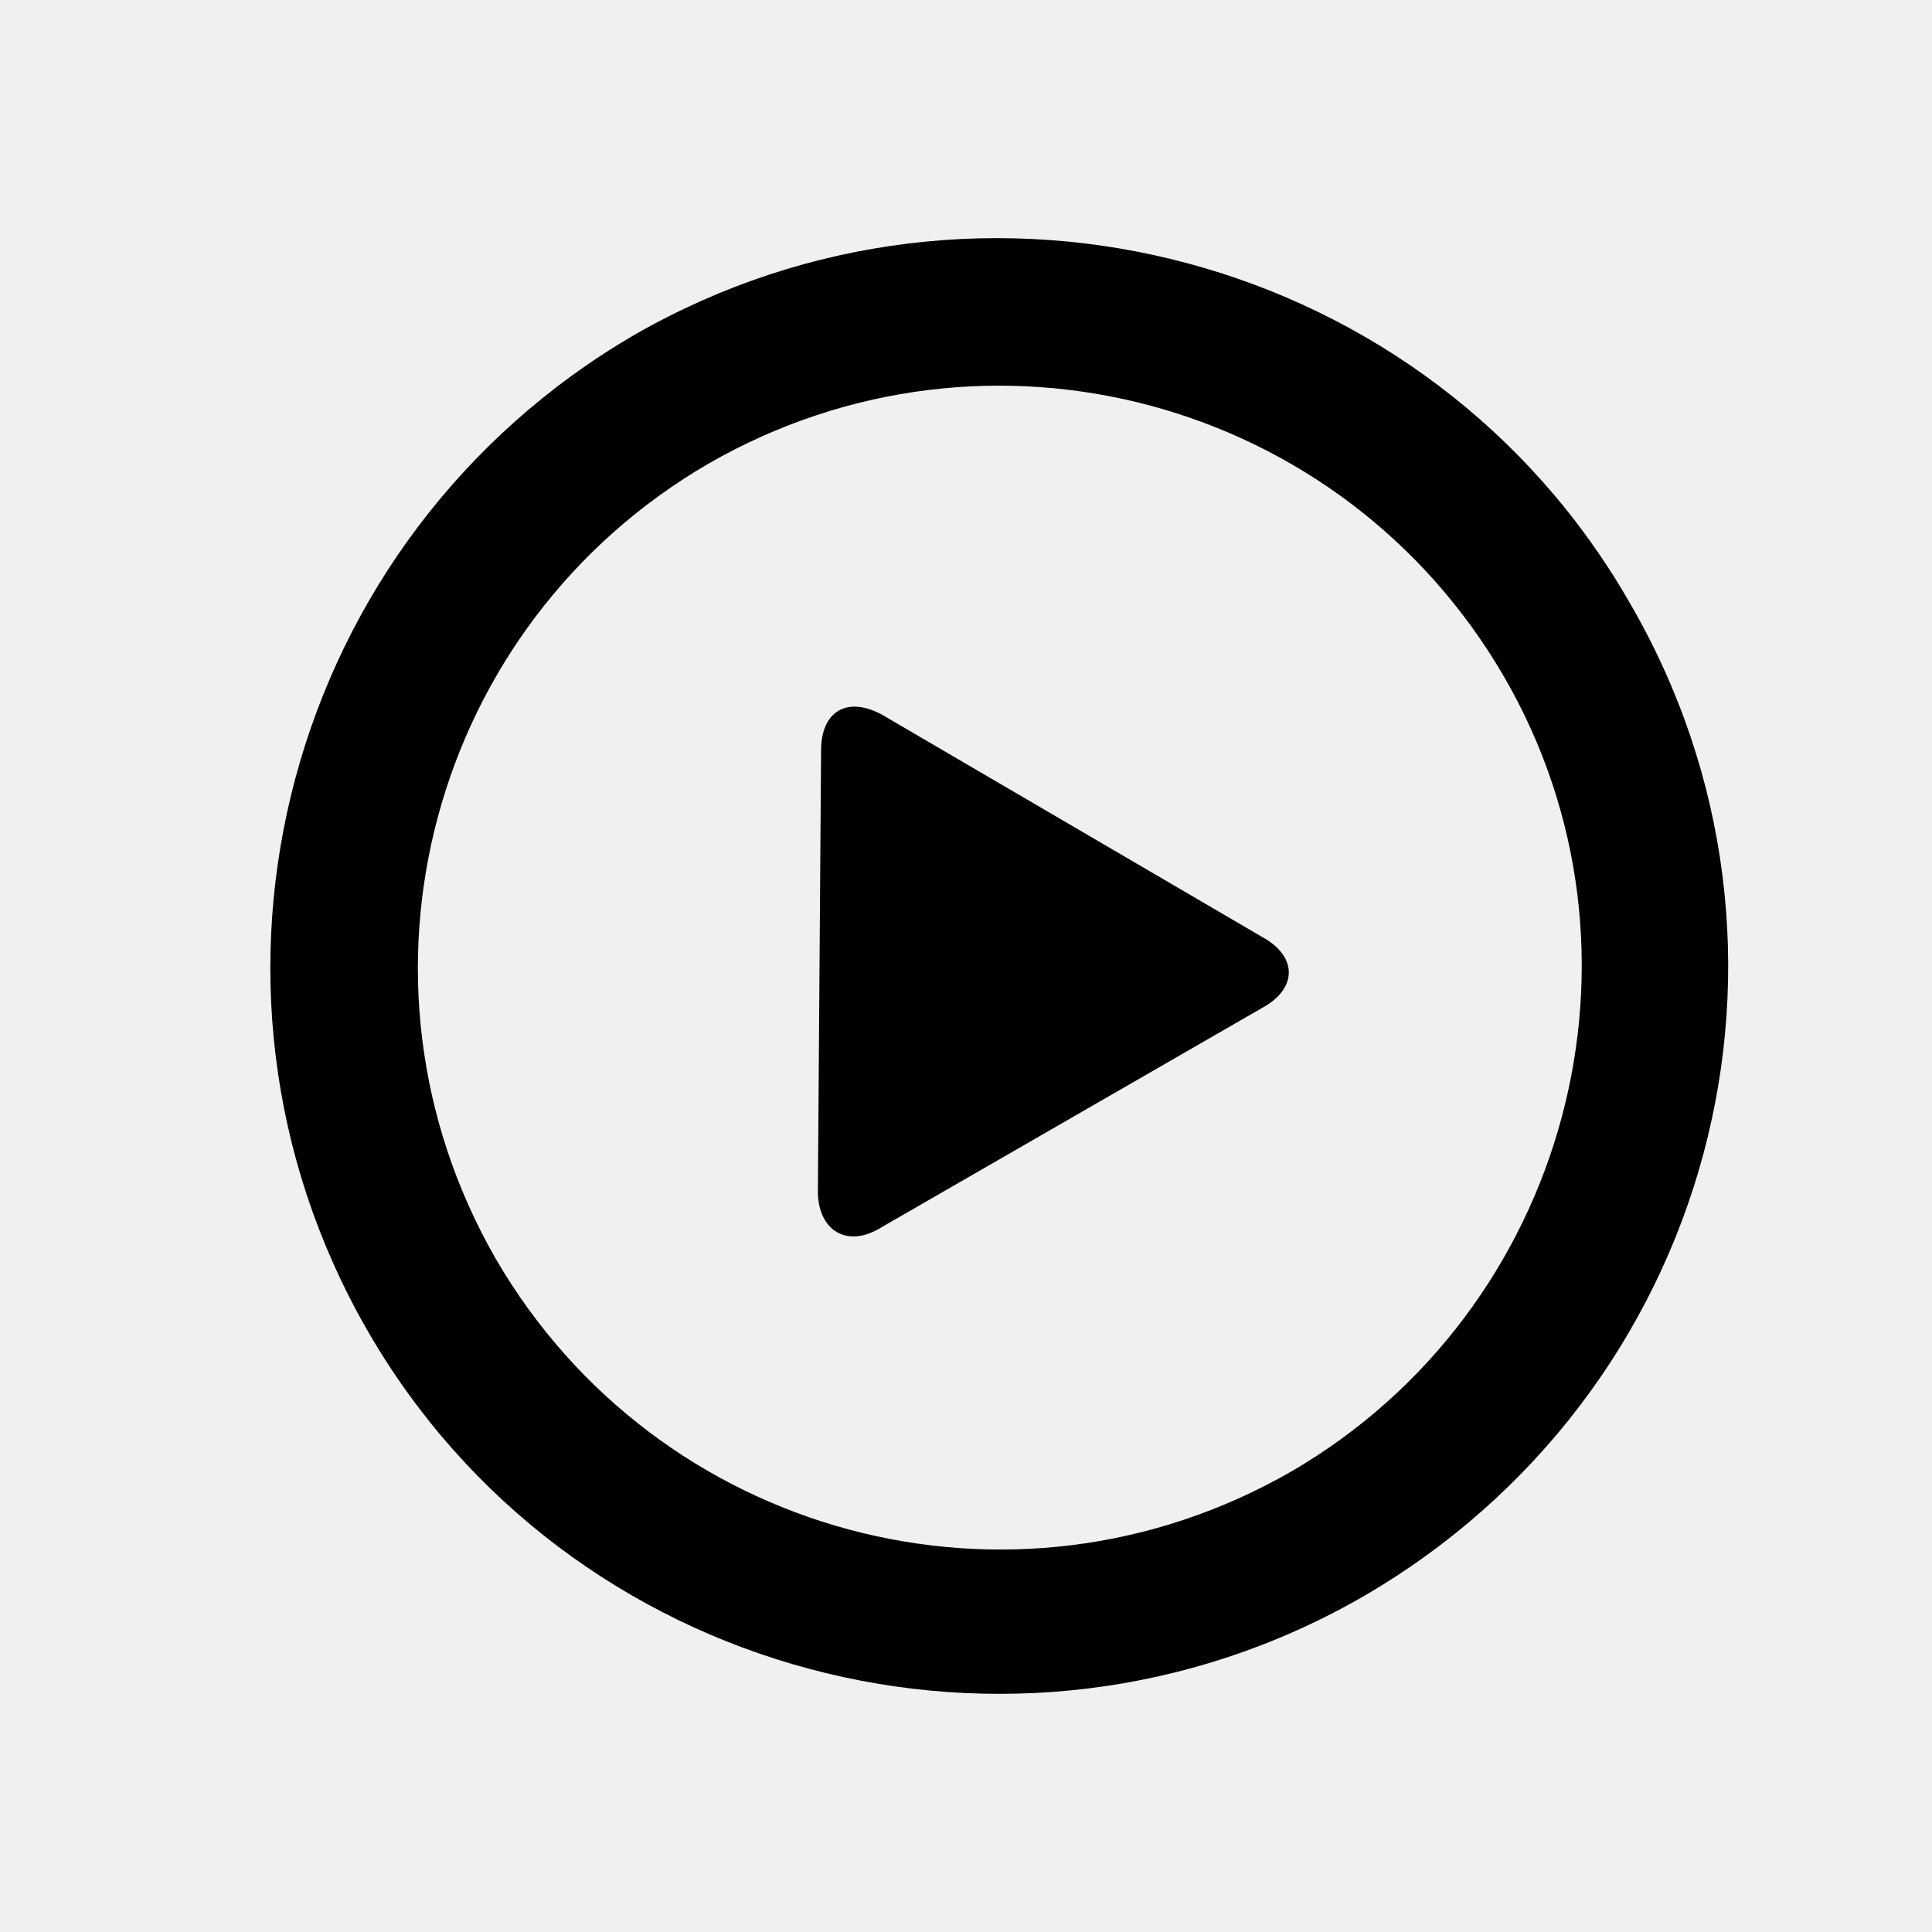
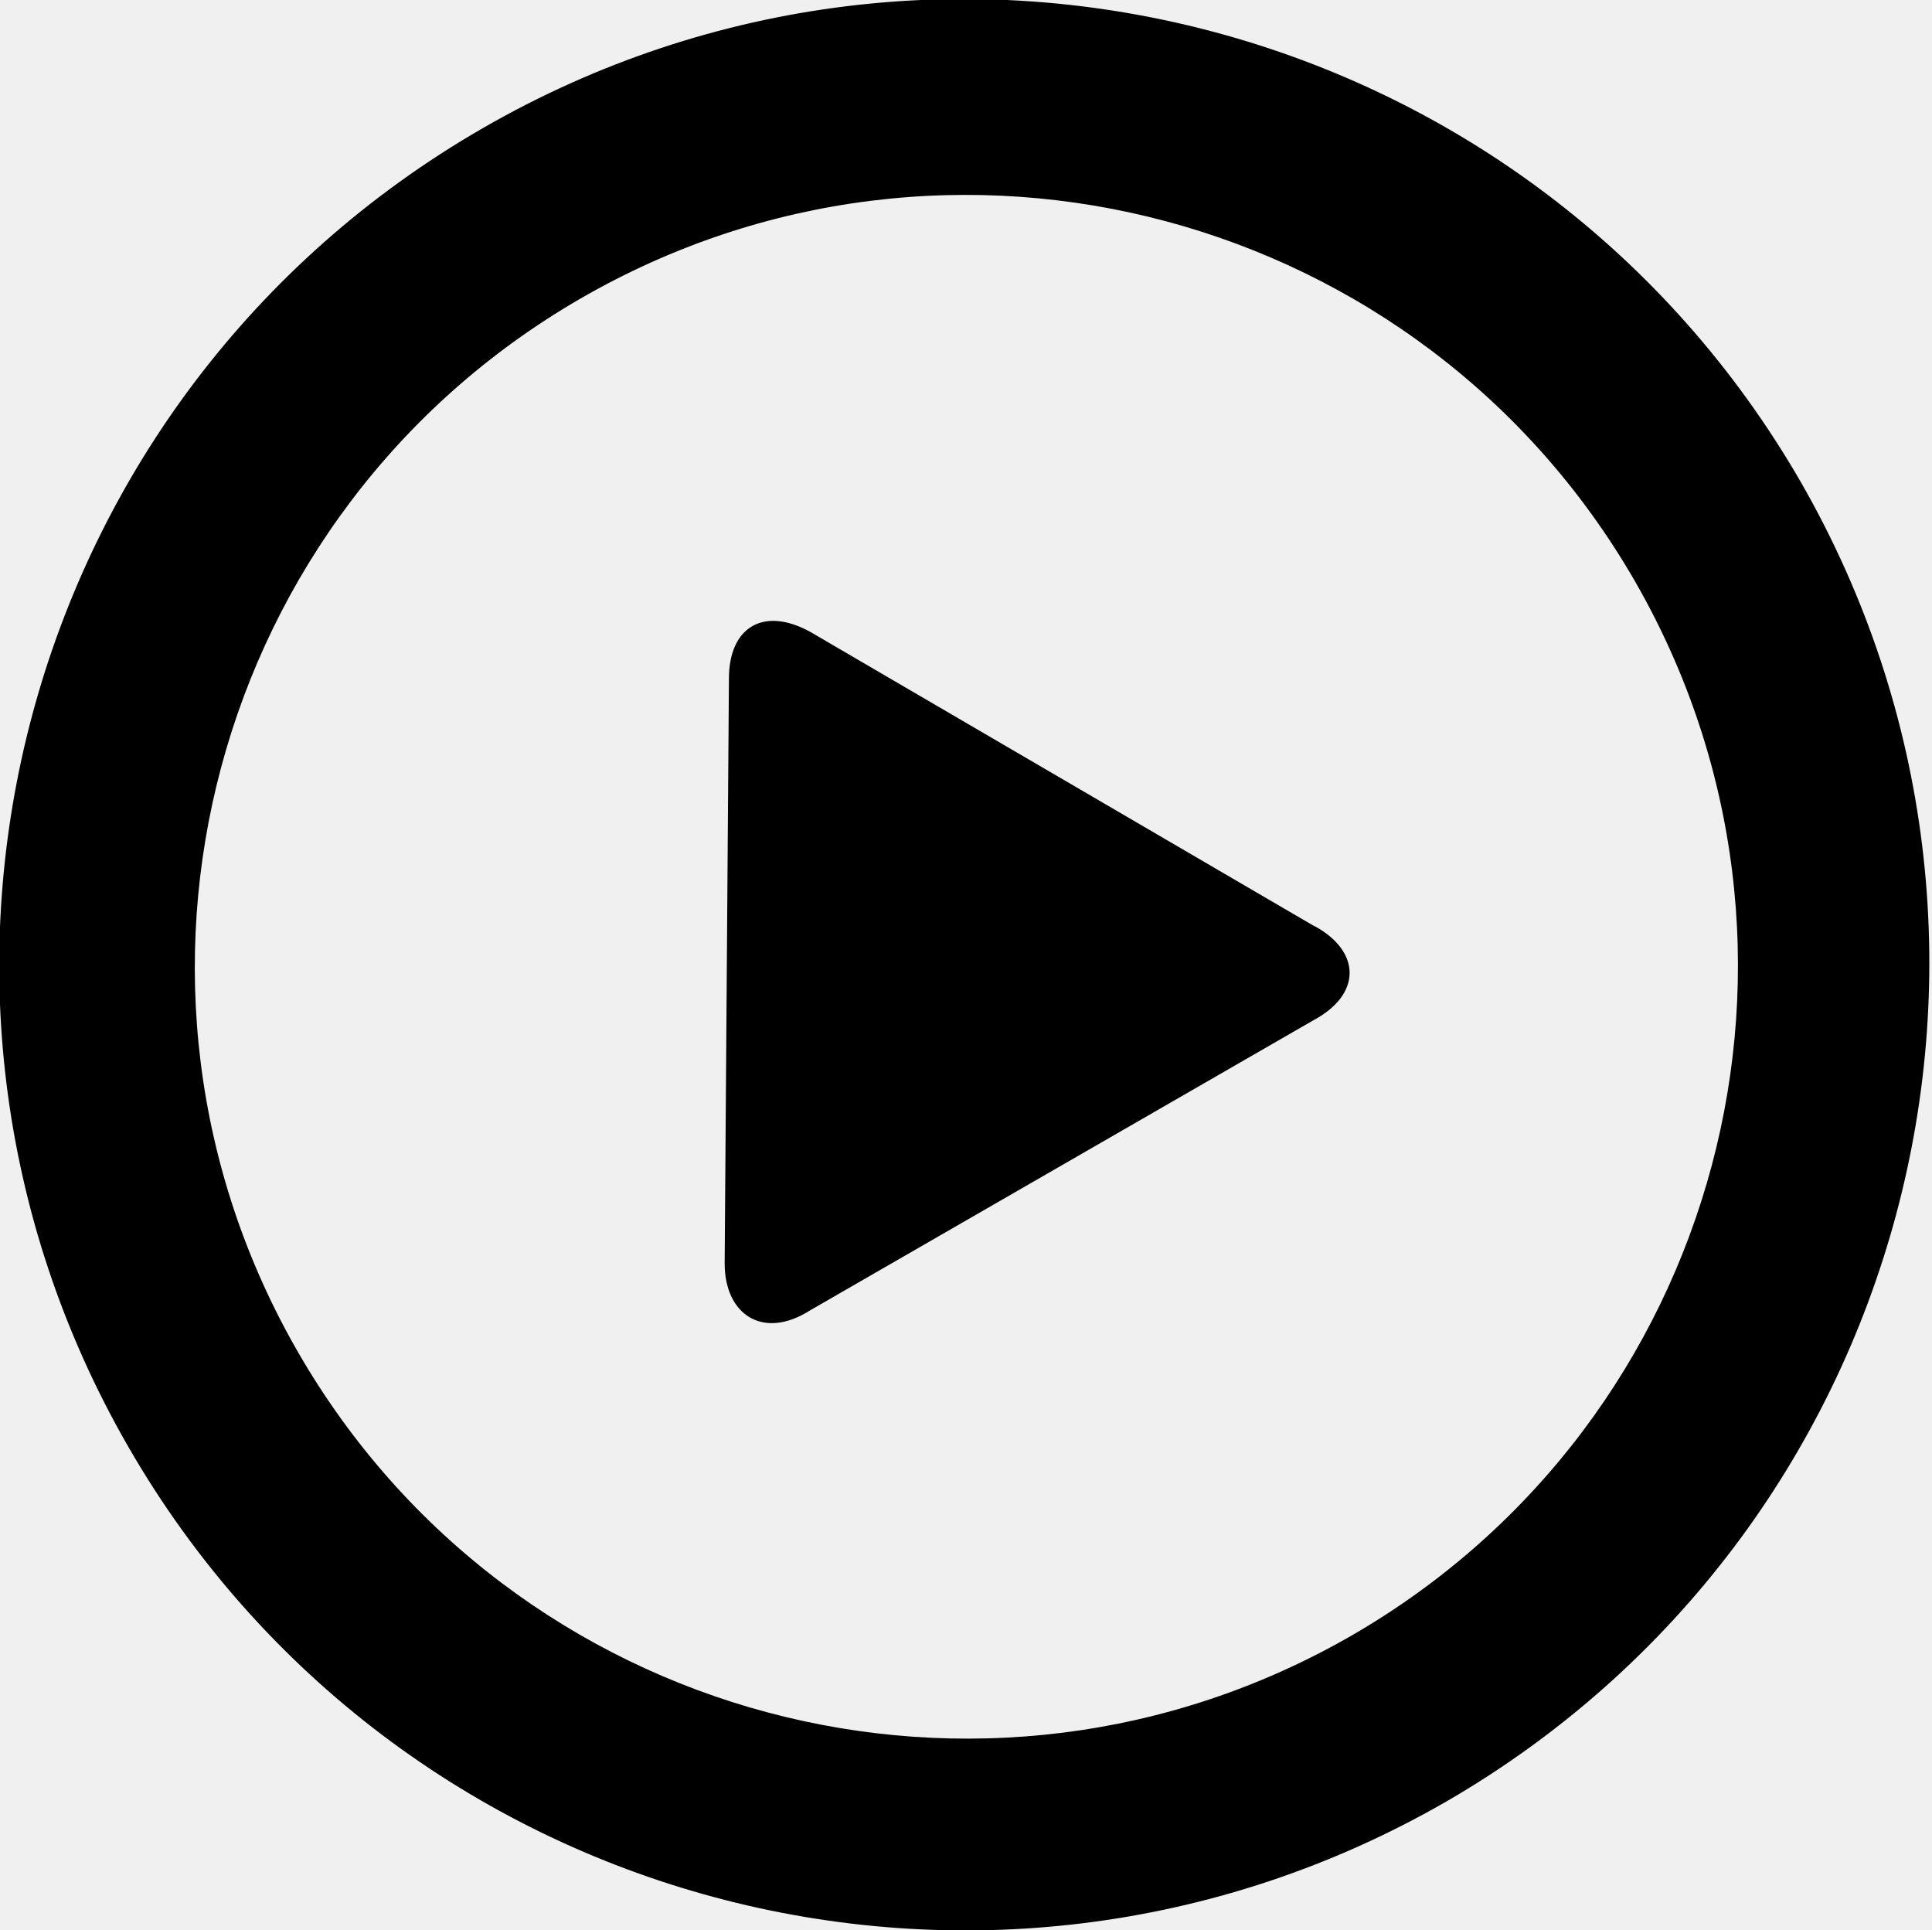
- <svg xmlns="http://www.w3.org/2000/svg" version="1.1" id="Capa_1" x="0px" y="0px" viewBox="0 0 60 60" style="enable-background:new 0 0 60 60;" xml:space="preserve">
-   <style type="text/css">
- 	.st0{fill:#FFFFFF;}
- 	.st1{fill:#151515;}
- 	.st2{fill:#030101;}
- 	.st3{fill:none;stroke:#000000;stroke-miterlimit:10;}
- 	.st4{stroke:#000000;stroke-miterlimit:10;}
- 	.st5{fill:none;stroke:#272525;stroke-width:2;stroke-linecap:round;stroke-linejoin:round;stroke-miterlimit:10;}
- 	.st6{fill:#272525;stroke:#272525;stroke-width:3;stroke-miterlimit:10;}
- 	.st7{opacity:0;clip-path:url(#SVGID_2_);fill-rule:evenodd;clip-rule:evenodd;fill:#FFFFFF;}
- 	.st8{clip-path:url(#SVGID_4_);}
- 	.st9{clip-path:url(#SVGID_6_);}
- 	.st10{fill:#211915;}
- 	.st11{fill:none;}
- </style>
-   <g>
-     <g id="_x33_56._Play_2_">
-       <g>
-         <path d="M50.6,18.7C44.4,7.9,30.5,4.2,19.7,10.4C8.9,16.7,5.2,30.5,11.4,41.3c6.2,10.8,20.1,14.5,30.9,8.3     C53.2,43.3,56.9,29.5,50.6,18.7z M40.1,45.7c-8.7,5-19.7,2-24.7-6.6c-5-8.7-2-19.7,6.6-24.7c8.7-5,19.7-2,24.7,6.6     C51.7,29.6,48.7,40.7,40.1,45.7z M39.2,29.1l-11.8-6.9c-1.1-0.6-1.9-0.1-1.9,1.1L25.4,37c0,1.2,0.9,1.8,2,1.1l11.8-6.8     C40.3,30.7,40.3,29.7,39.2,29.1z" />
-       </g>
-     </g>
+ <svg xmlns="http://www.w3.org/2000/svg" id="Capa_1" data-name="Capa 1" viewBox="0 0 45.27 45.21">
+   <g id="_356._Play" data-name="356. Play">
+     <path d="M43.22,12.7a22.62,22.62,0,1,0-8.3,30.9A22.68,22.68,0,0,0,43.22,12.7Zm-10.5,27A18.08,18.08,0,1,1,39.32,15,18.1,18.1,0,0,1,32.72,39.7Zm-.9-16.6L20,16.2c-1.1-.6-1.9-.1-1.9,1.1L18,31c0,1.2.9,1.8,2,1.1l11.8-6.8C32.92,24.7,32.92,23.7,31.83,23.1Z" transform="translate(-1.02 -1.4)" />
  </g>
</svg>
